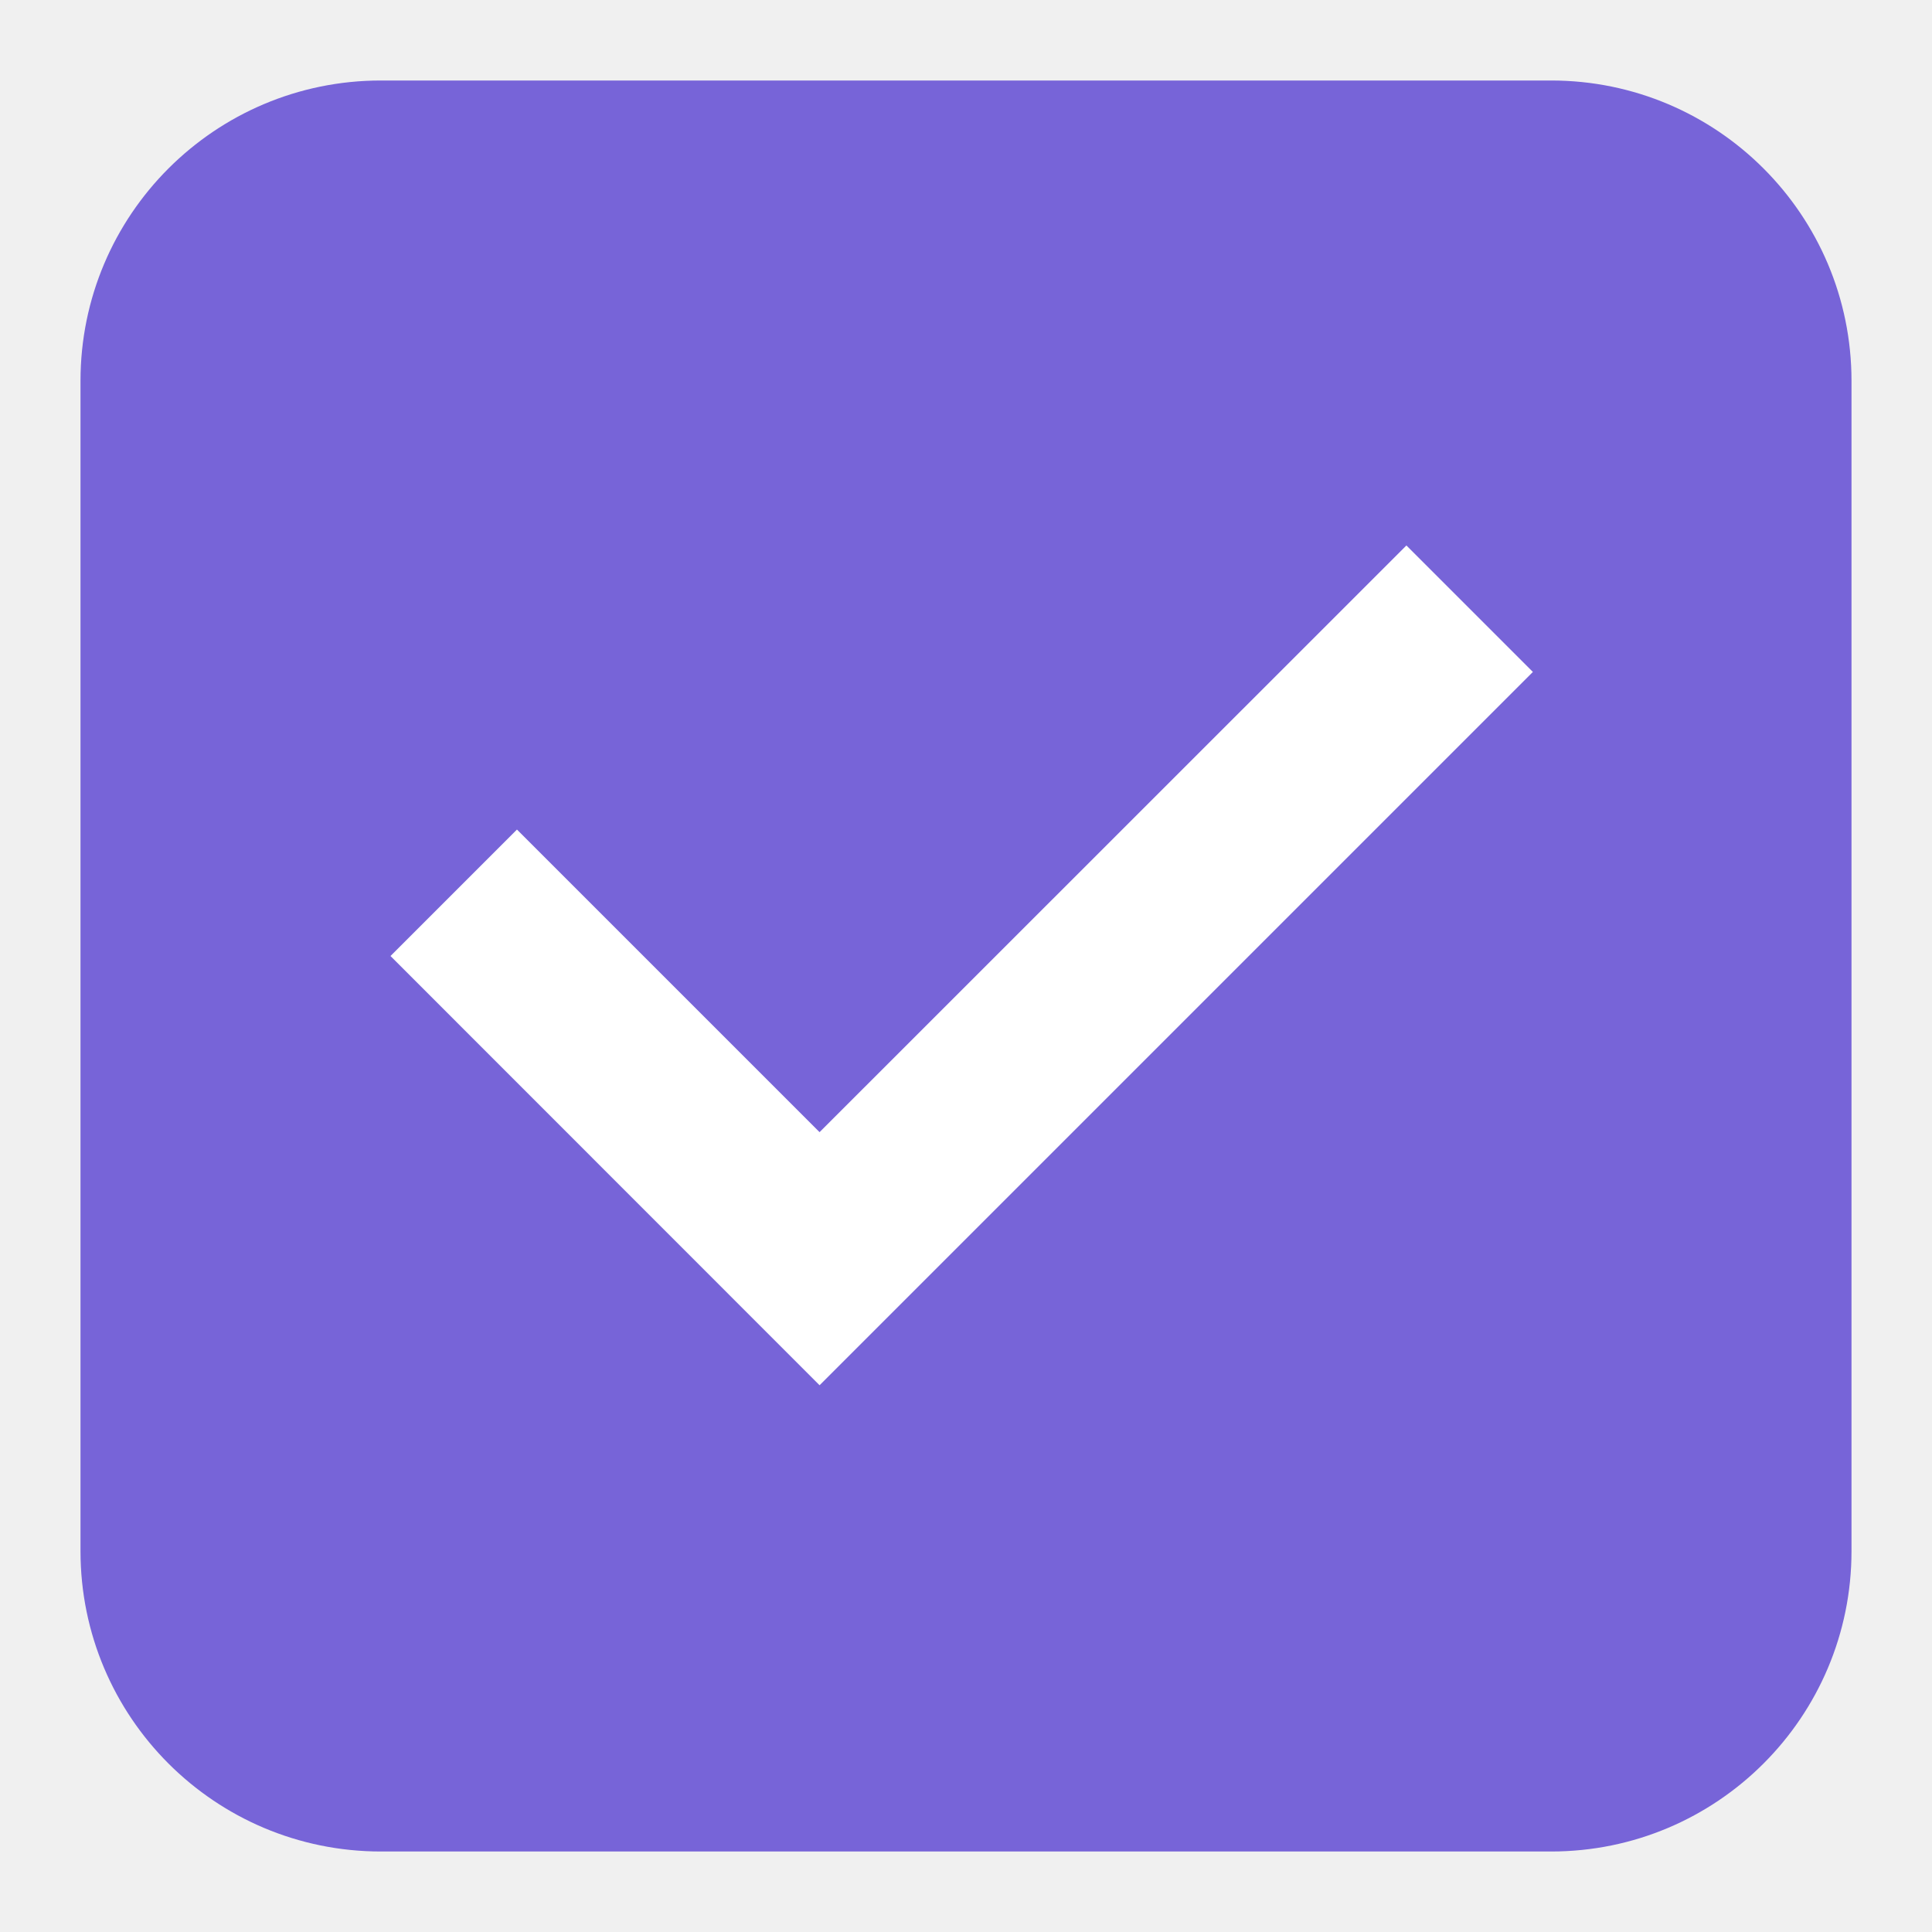
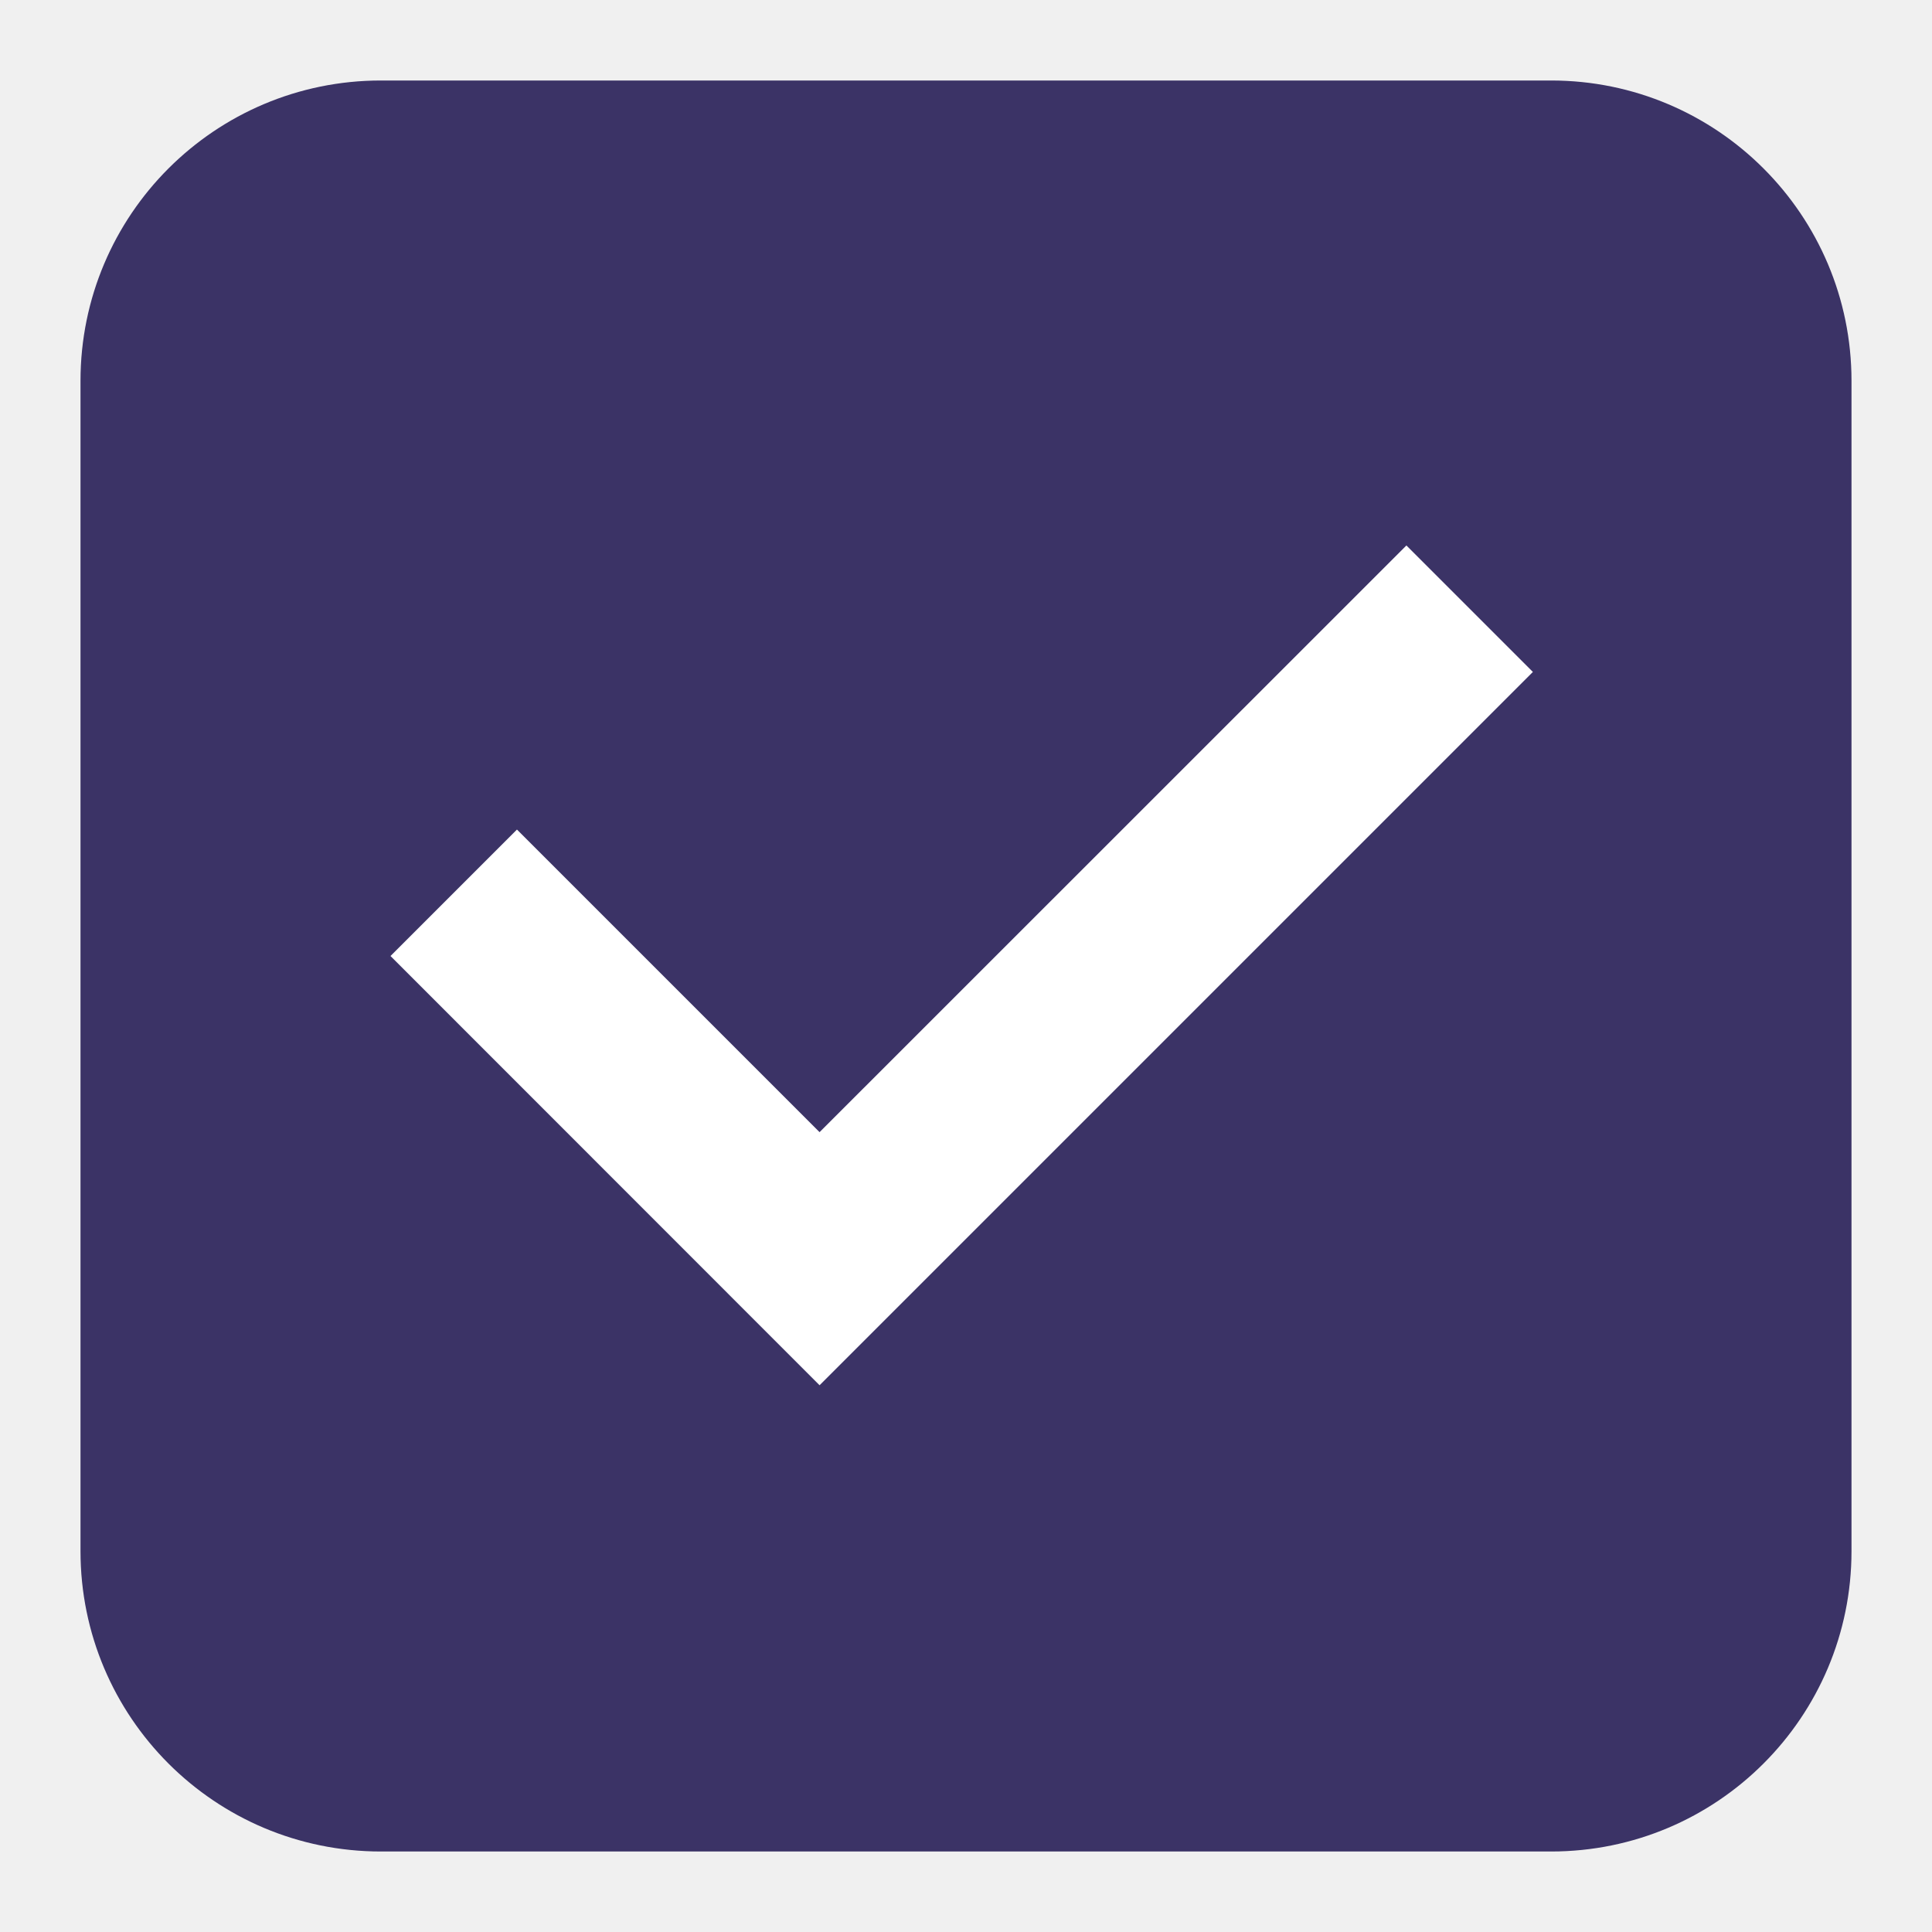
<svg xmlns="http://www.w3.org/2000/svg" width="24" height="24" version="1.1" id="svg745">
  <defs id="defs749" />
-   <rect style="display:inline;fill:#7764D8;fill-rule:evenodd;stroke:#7764D8;stroke-width:1;stroke-linejoin:round;fill-opacity:1" id="rect481" width="21" height="21" x="1.5" y="1.5" ry="3.231" />
+   <rect style="display:inline;fill:#3b3366;fill-rule:evenodd;stroke:#3b3366;stroke-width:1;stroke-linejoin:round;fill-opacity:1" id="rect481" width="21" height="21" x="1.5" y="1.5" ry="3.231" />
  <path style="display:inline;fill:#ffffff;fill-rule:evenodd;stroke-width:0.5;stroke-linecap:square" d="m 17.471,6.776 1.571,1.571 -8.861,8.861 -5.33,-5.332 1.571,-1.571 3.759,3.759 z" id="path897" />
</svg>
